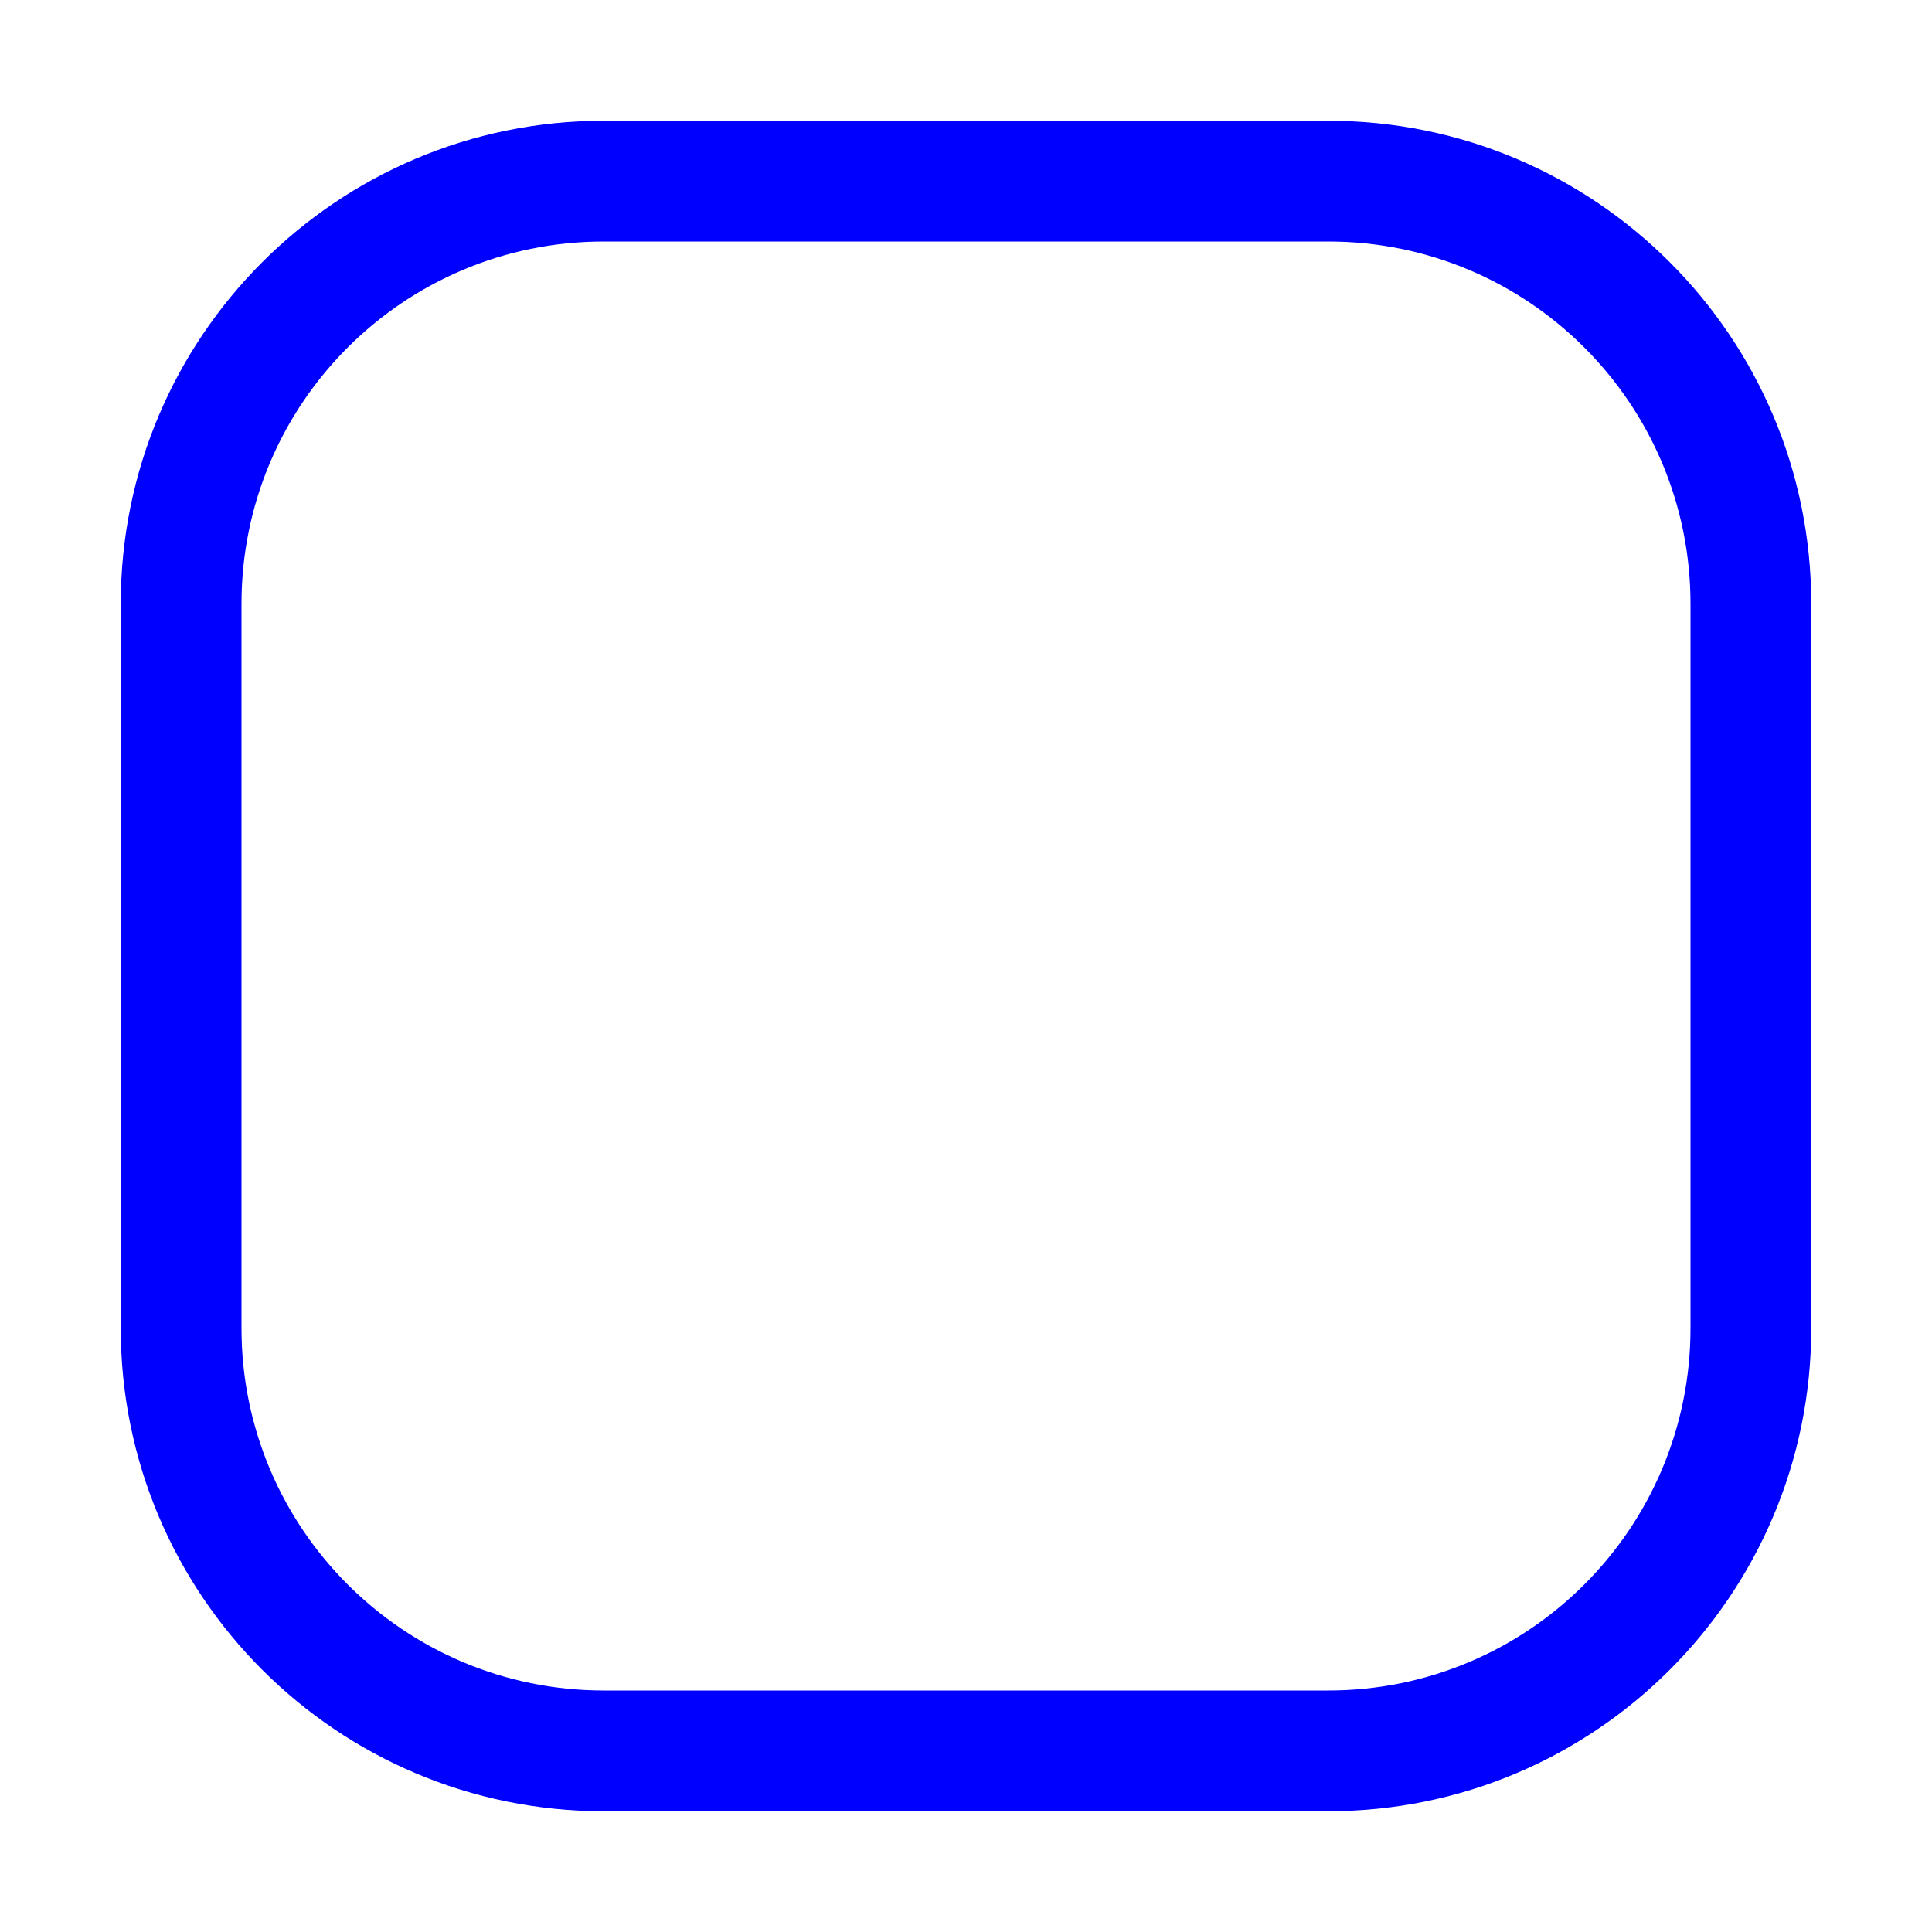
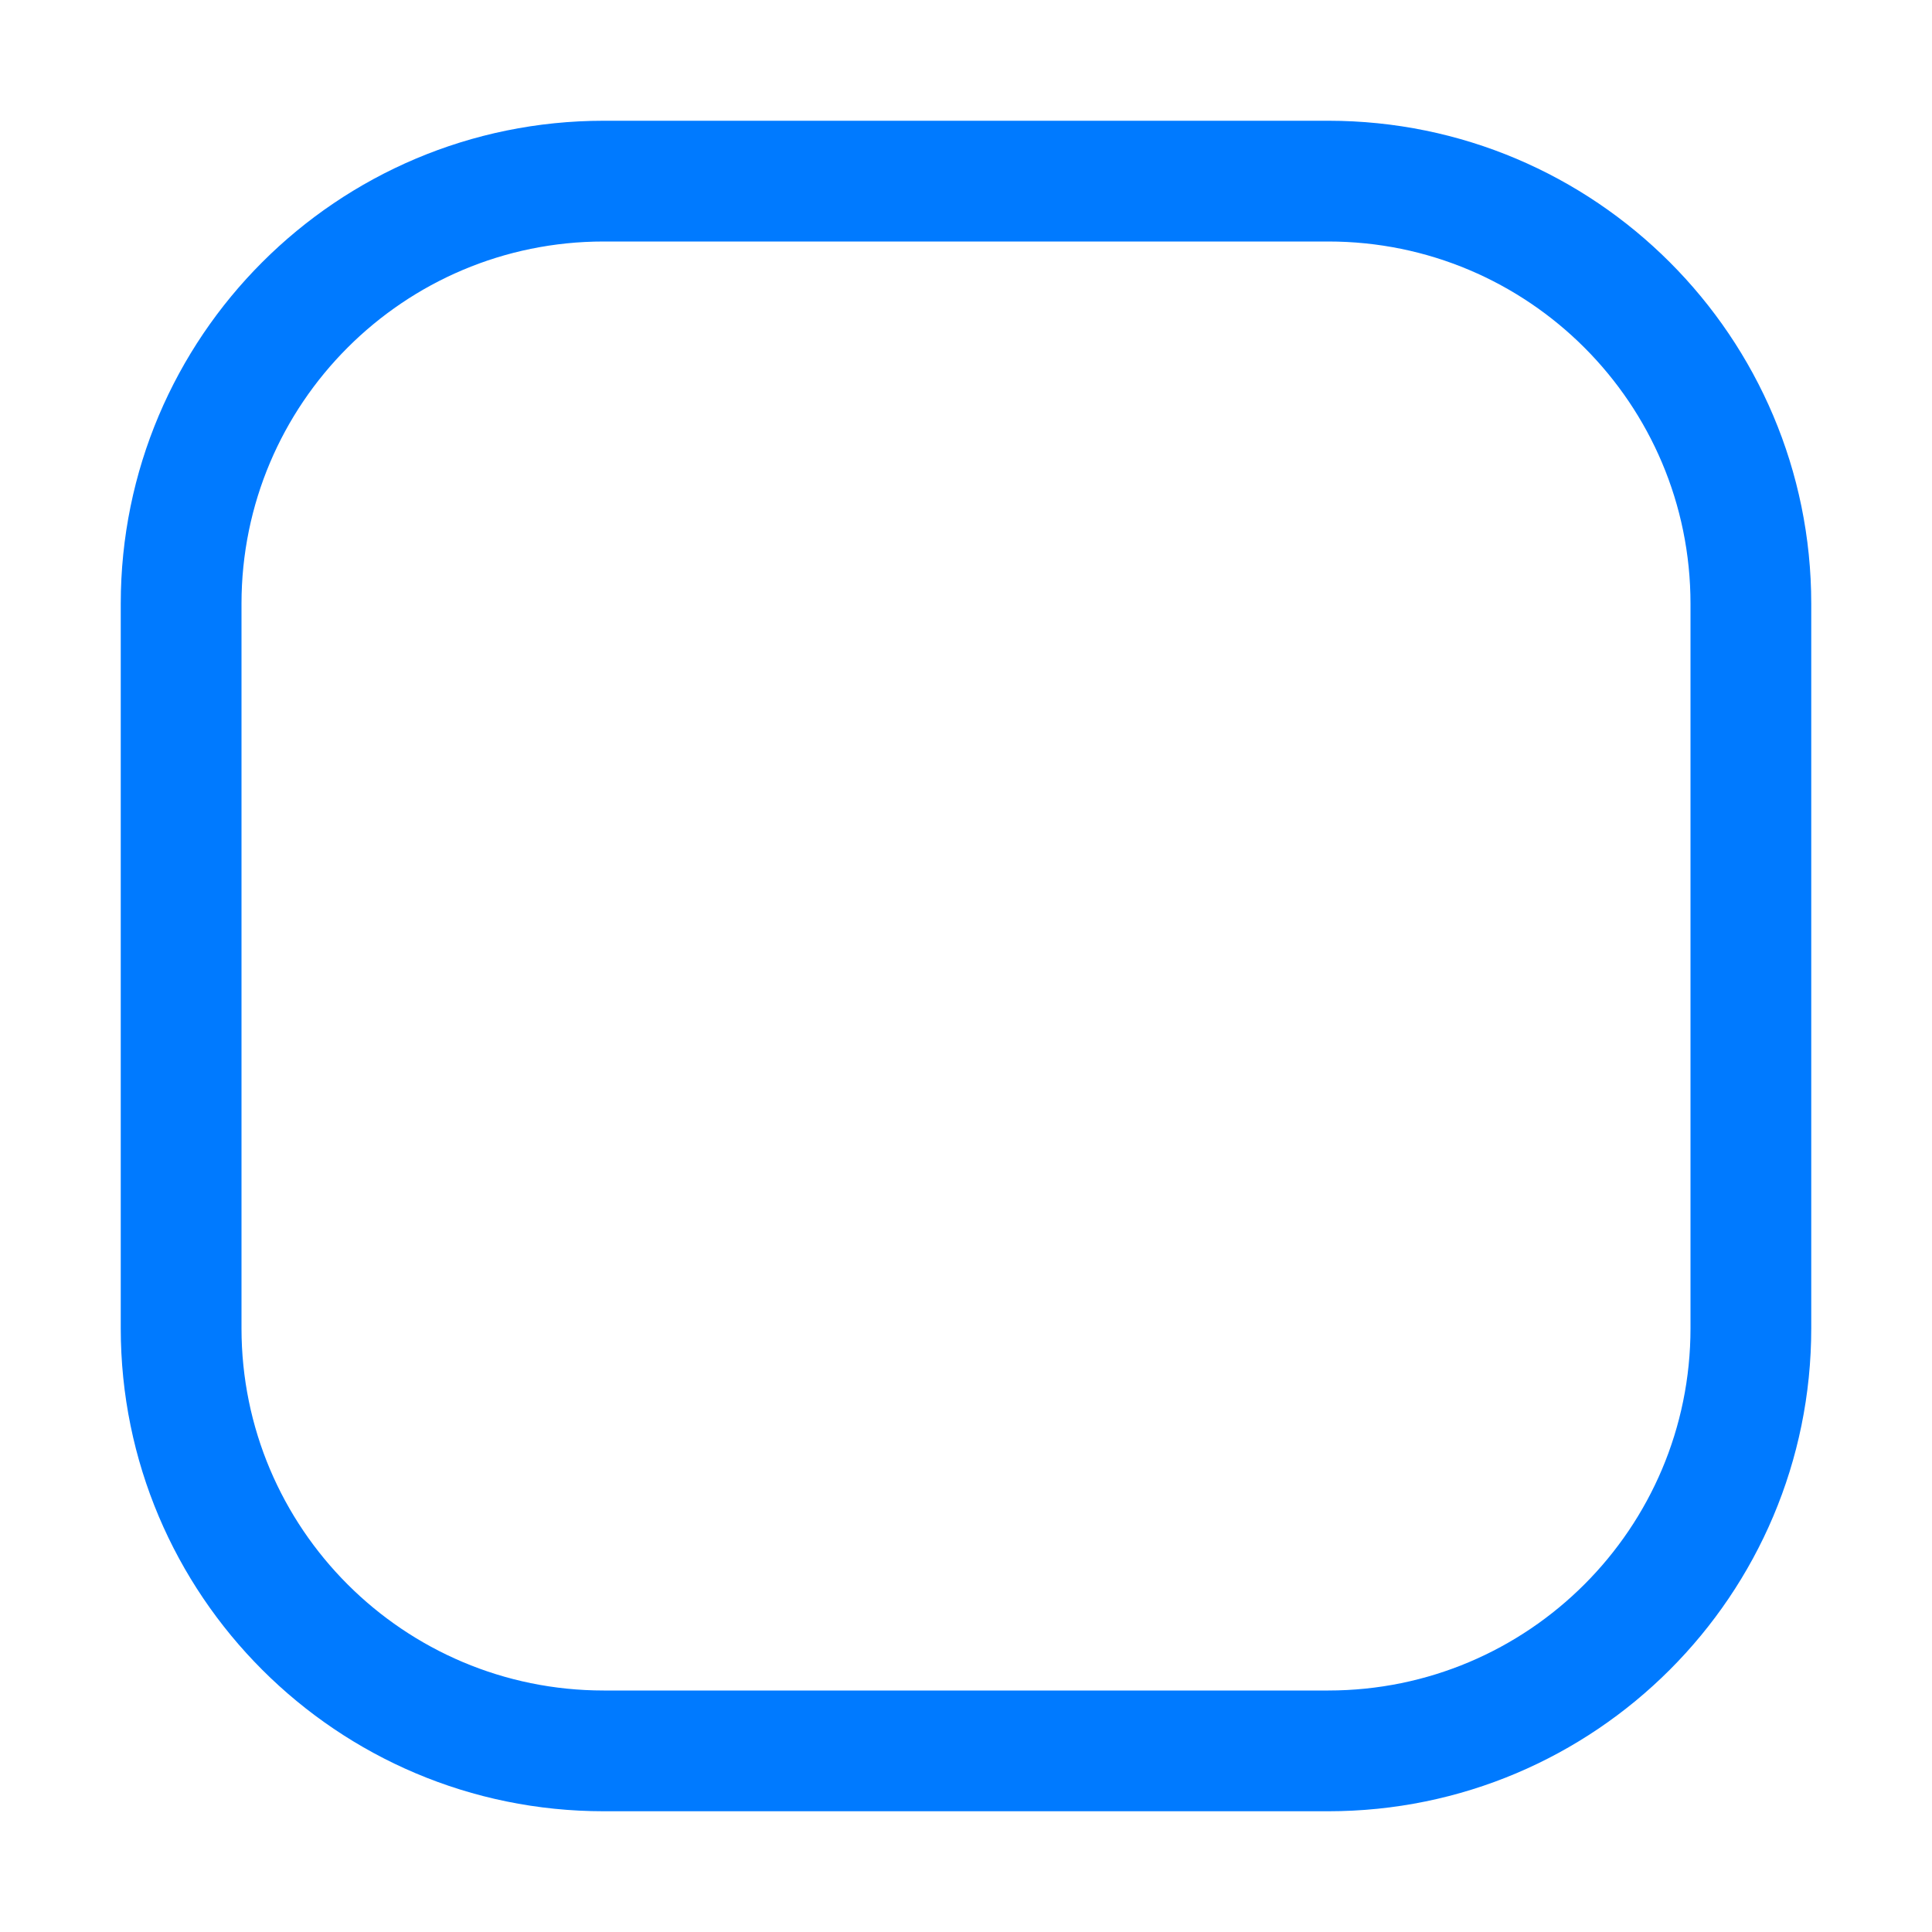
- <svg xmlns="http://www.w3.org/2000/svg" width="16" height="16" fill="blue" class="icon" viewBox="0 0 16 16">
+ <svg xmlns="http://www.w3.org/2000/svg" width="16" height="16" fill="#007AFF" class="icon" viewBox="0 0 16 16">
  <path d="M11 2a3 3 0 0 1 3 3v6a3 3 0 0 1-3 3H5a3 3 0 0 1-3-3V5a3 3 0 0 1 3-3h6zM5 1a4 4 0 0 0-4 4v6a4 4 0 0 0 4 4h6a4 4 0 0 0 4-4V5a4 4 0 0 0-4-4H5z" />
</svg>
